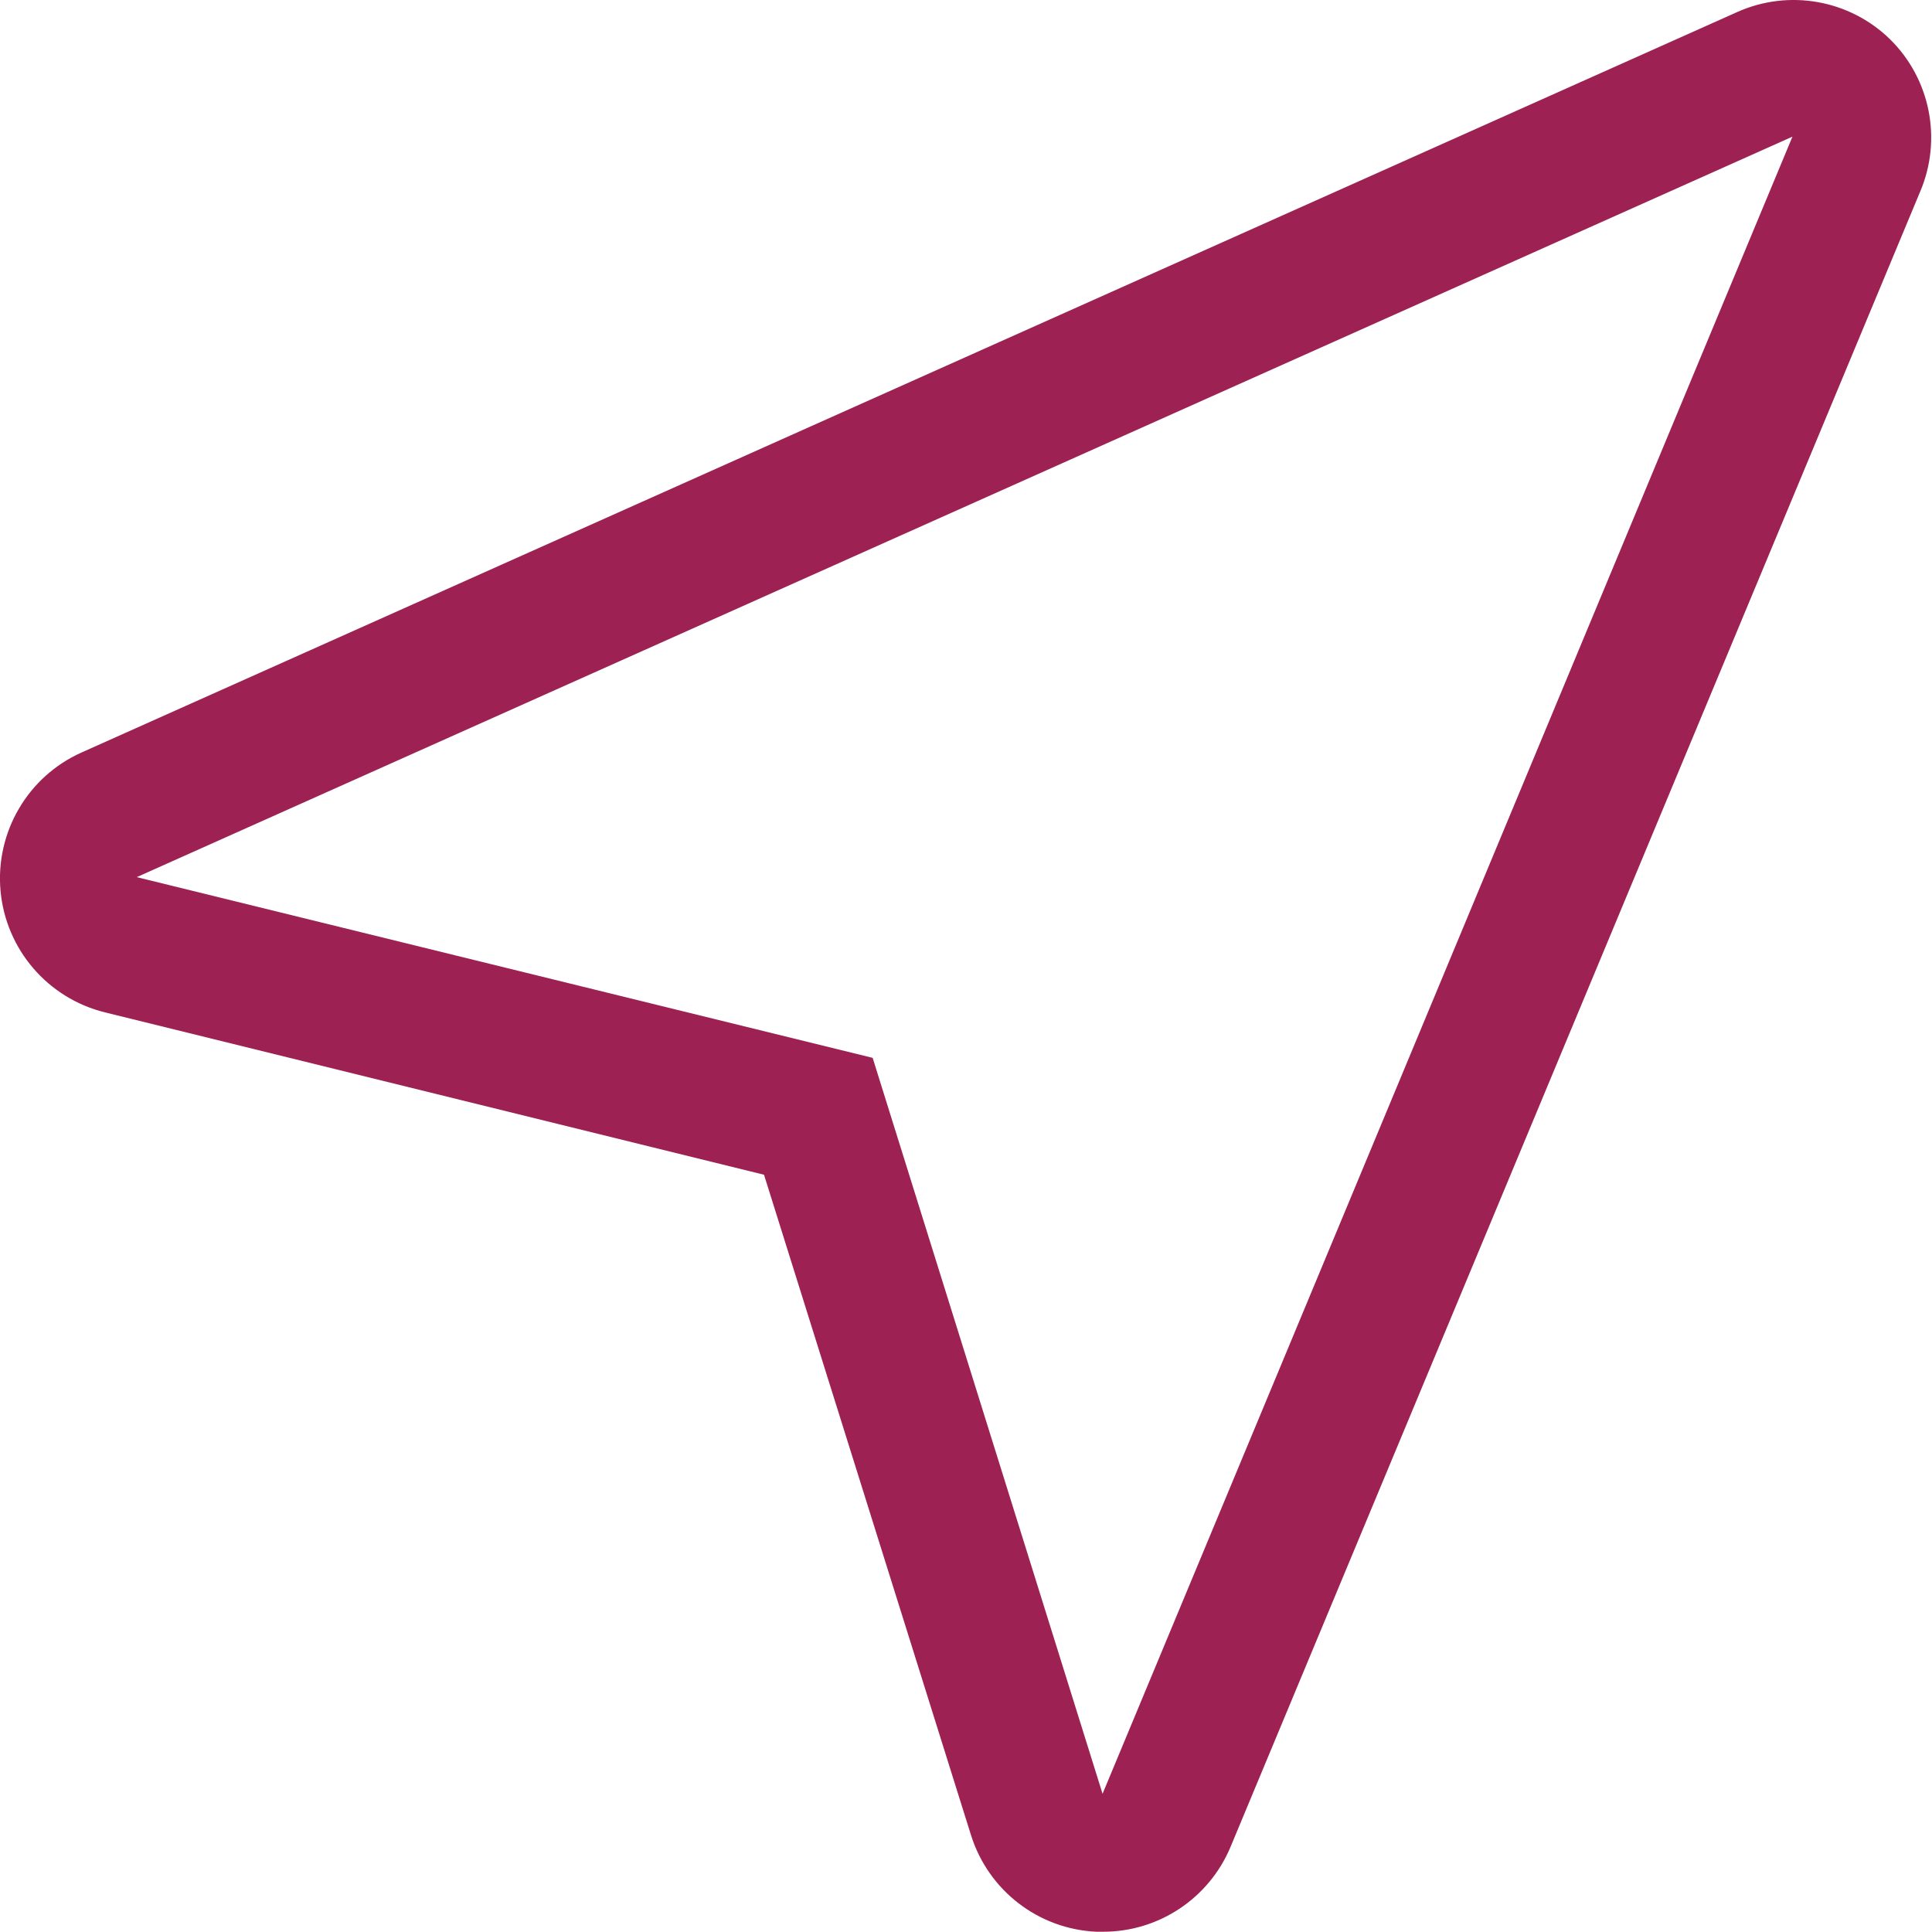
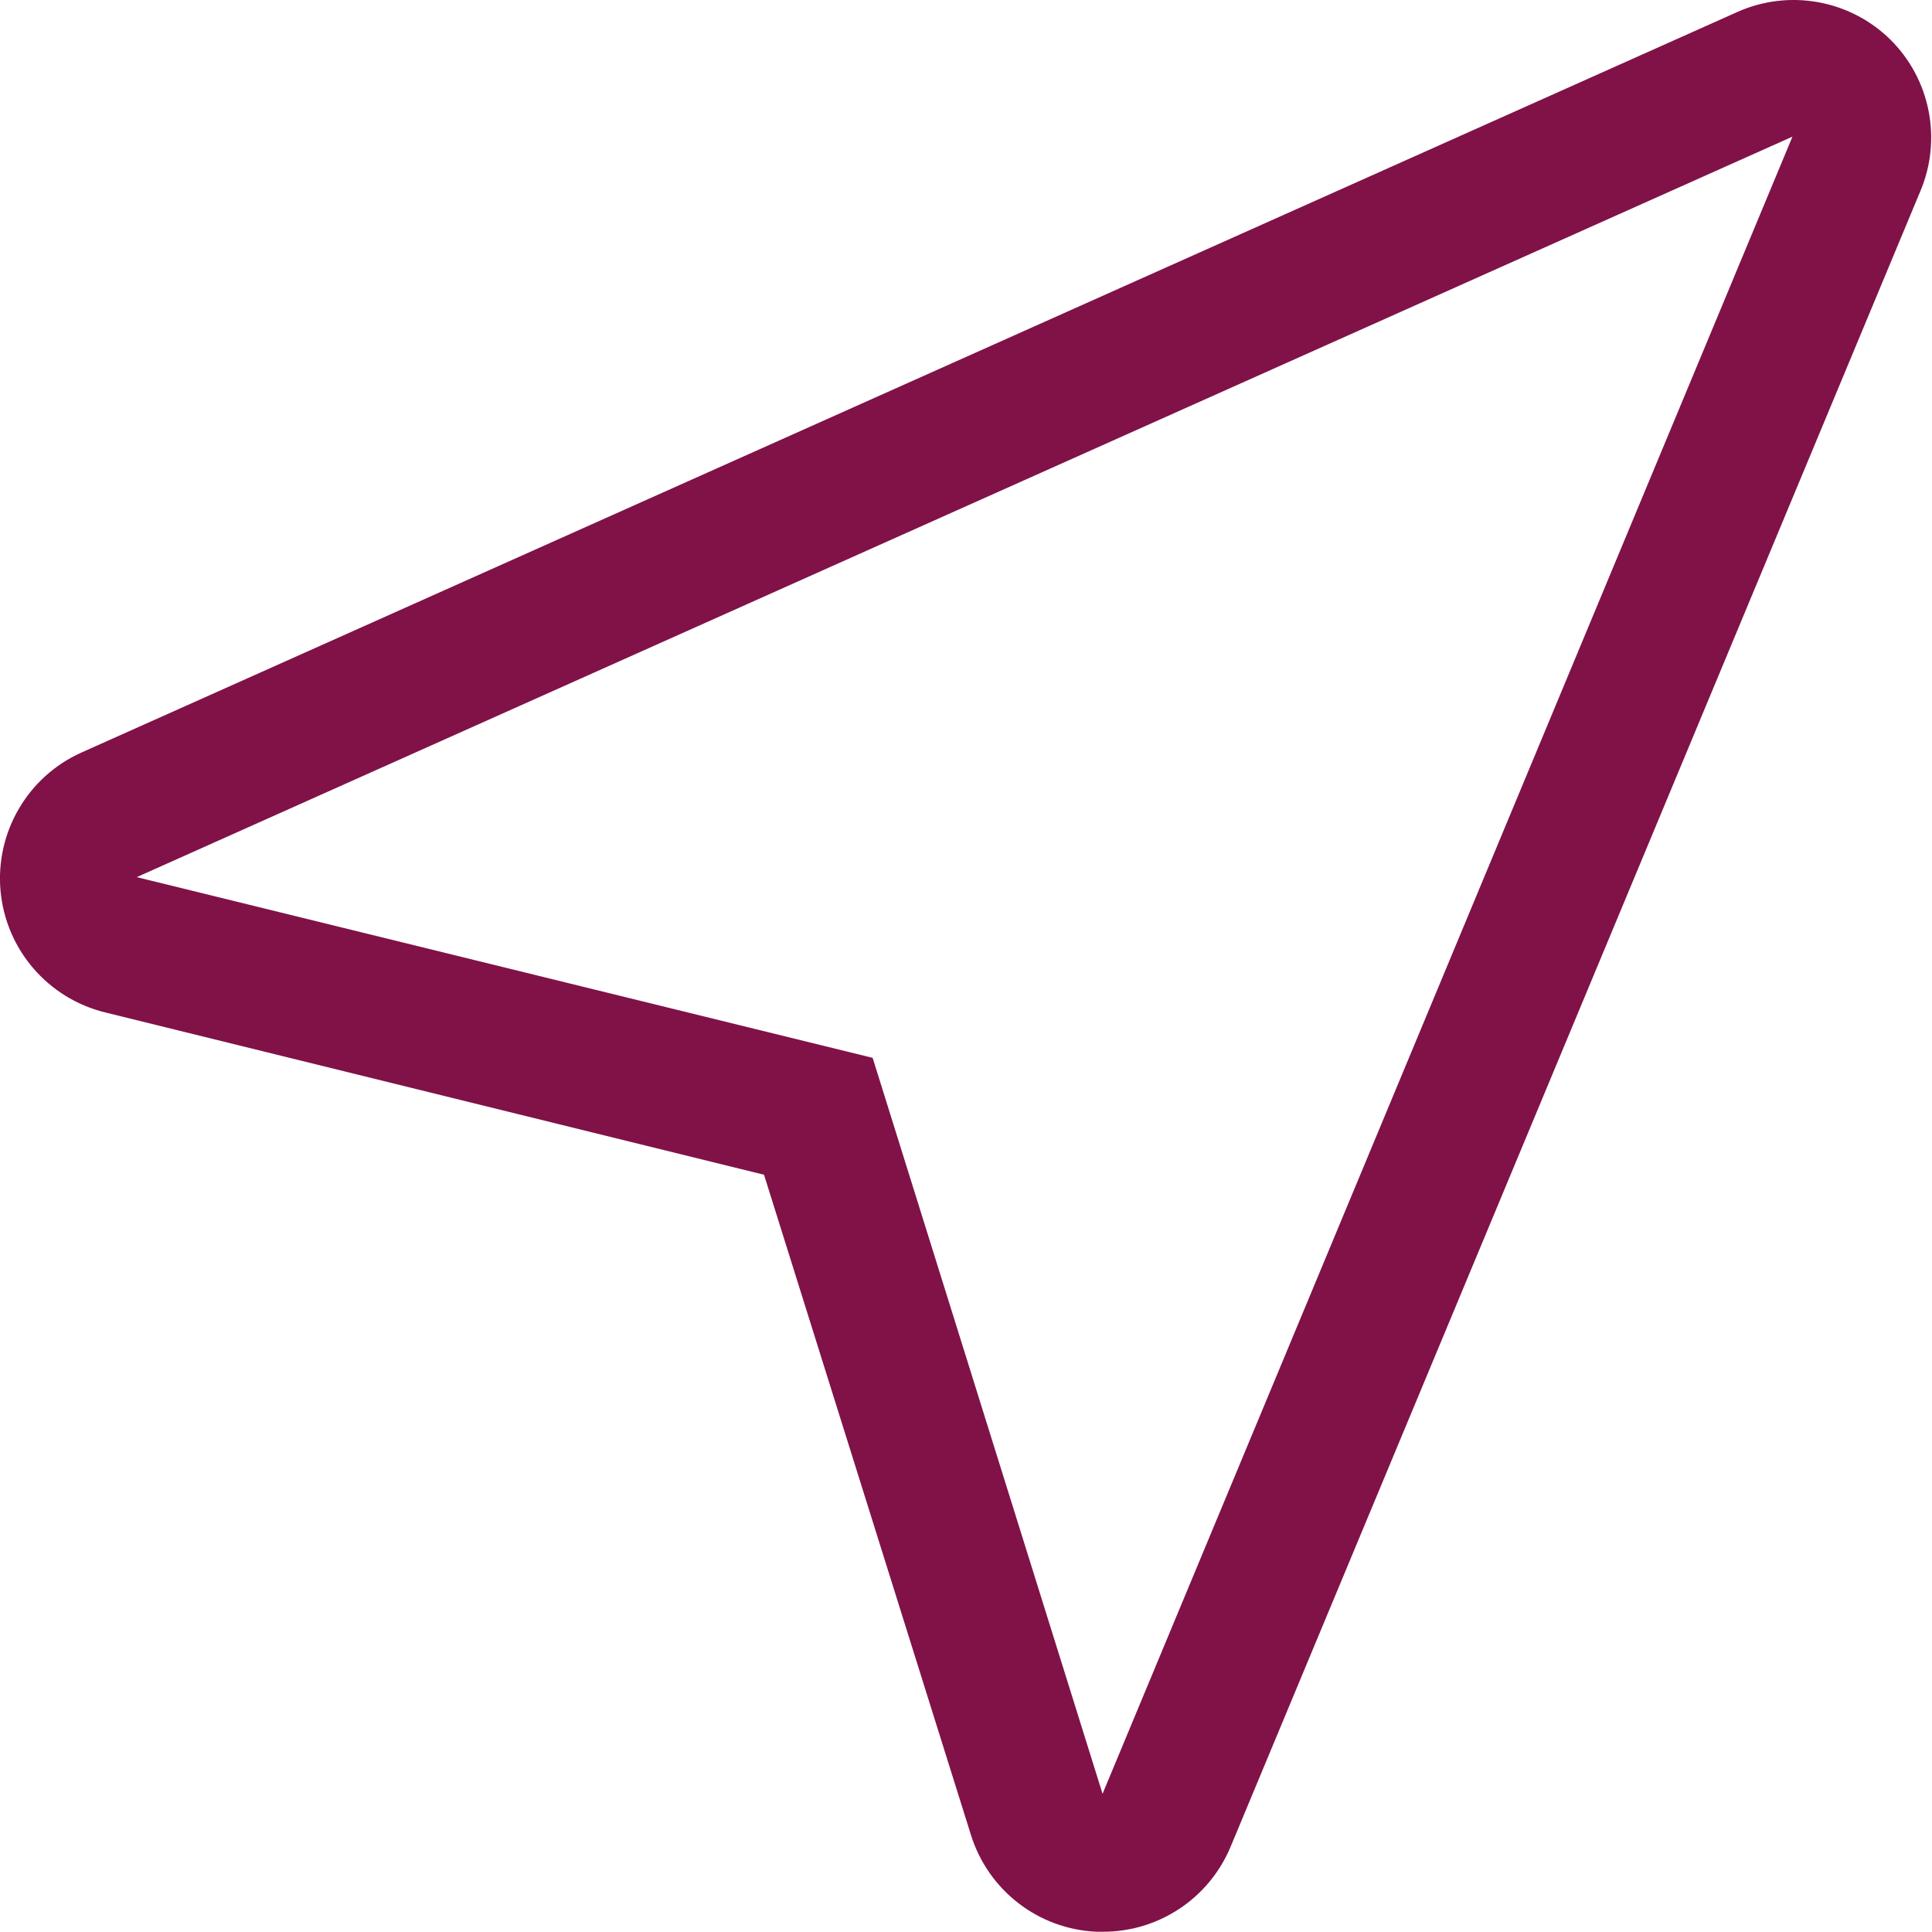
<svg xmlns="http://www.w3.org/2000/svg" width="22" height="22" viewBox="0 0 22 22" fill="none">
-   <path fill-rule="evenodd" clip-rule="evenodd" d="M21.521 0.446C21.059 -0.004 20.37 -0.126 19.782 0.137L0.928 8.569C0.316 8.843 -0.054 9.476 0.006 10.144C0.067 10.812 0.544 11.367 1.195 11.528L8.7 13.377L11.057 20.897C11.255 21.528 11.826 21.968 12.486 21.997H12.56C13.194 21.998 13.765 21.618 14.011 21.034L21.866 2.18C22.118 1.586 21.981 0.898 21.521 0.446ZM12.555 20.426L9.937 12.046L1.557 9.988L20.411 1.556L12.555 20.426Z" fill="#9d2153" />
+   <path fill-rule="evenodd" clip-rule="evenodd" d="M21.521 0.446C21.059 -0.004 20.37 -0.126 19.782 0.137L0.928 8.569C0.316 8.843 -0.054 9.476 0.006 10.144C0.067 10.812 0.544 11.367 1.195 11.528L8.7 13.377L11.057 20.897C11.255 21.528 11.826 21.968 12.486 21.997H12.56C13.194 21.998 13.765 21.618 14.011 21.034L21.866 2.18C22.118 1.586 21.981 0.898 21.521 0.446ZM12.555 20.426L9.937 12.046L1.557 9.988L20.411 1.556L12.555 20.426Z" fill="#801248" />
</svg>
